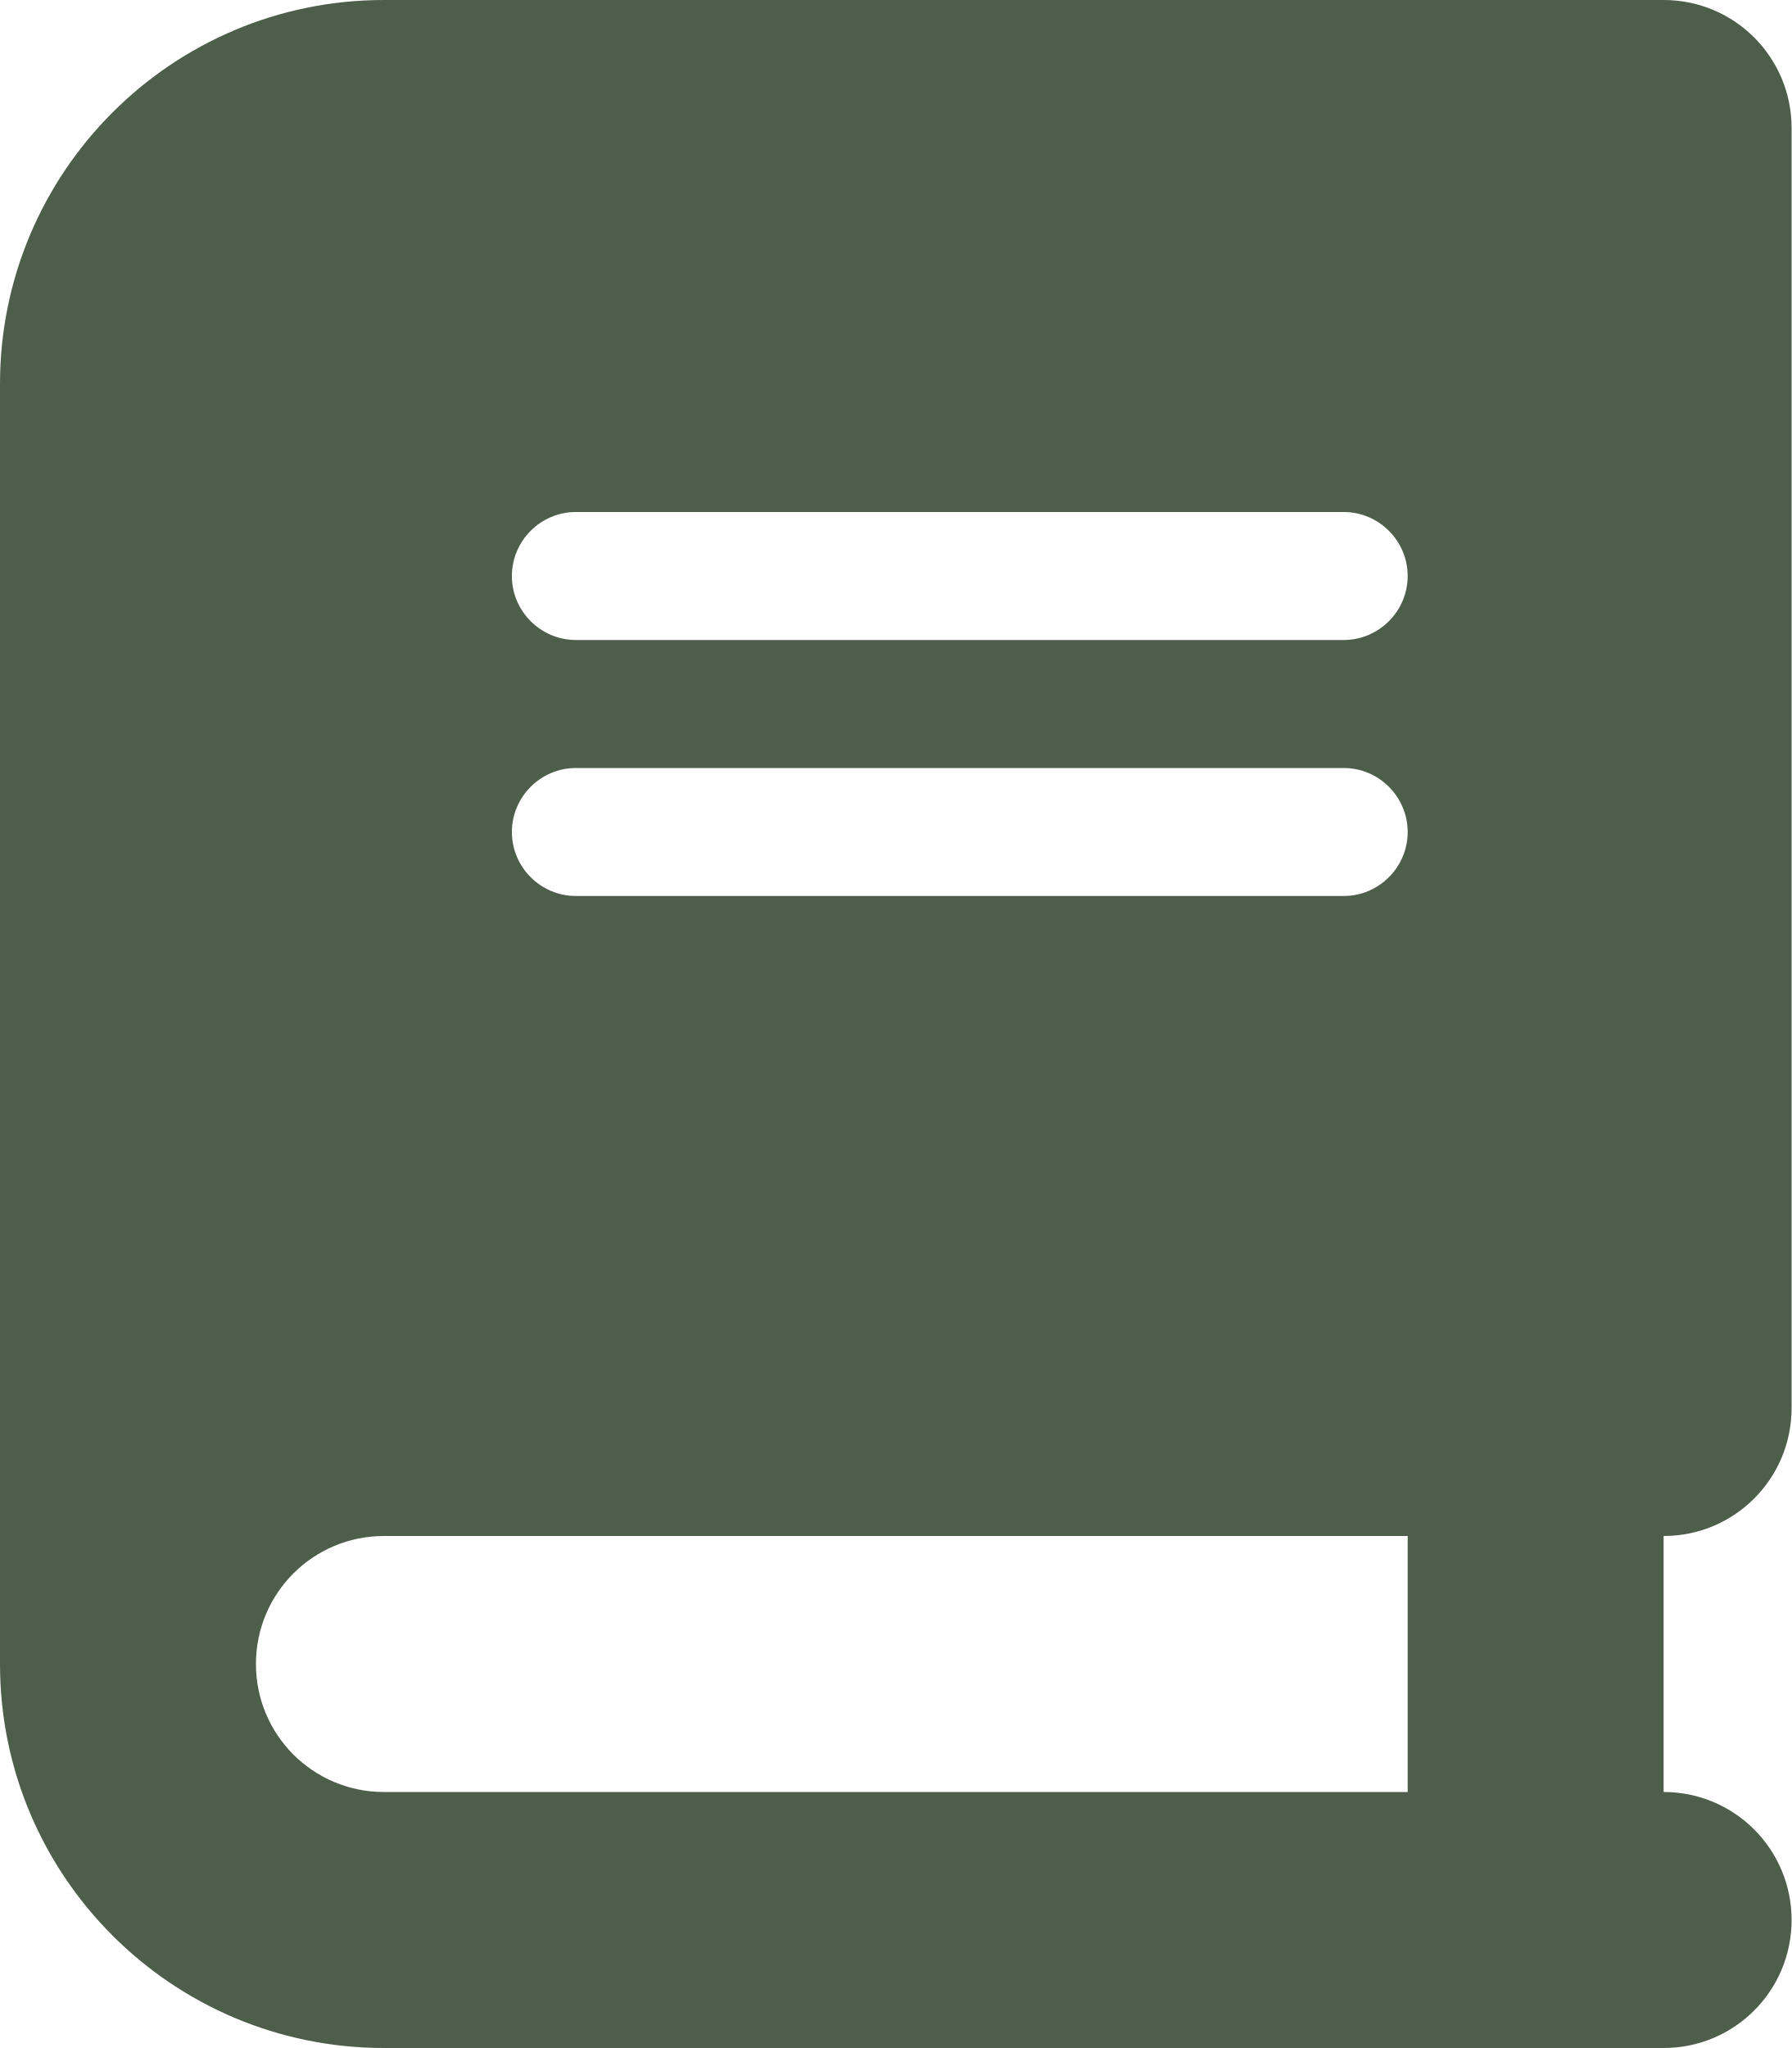
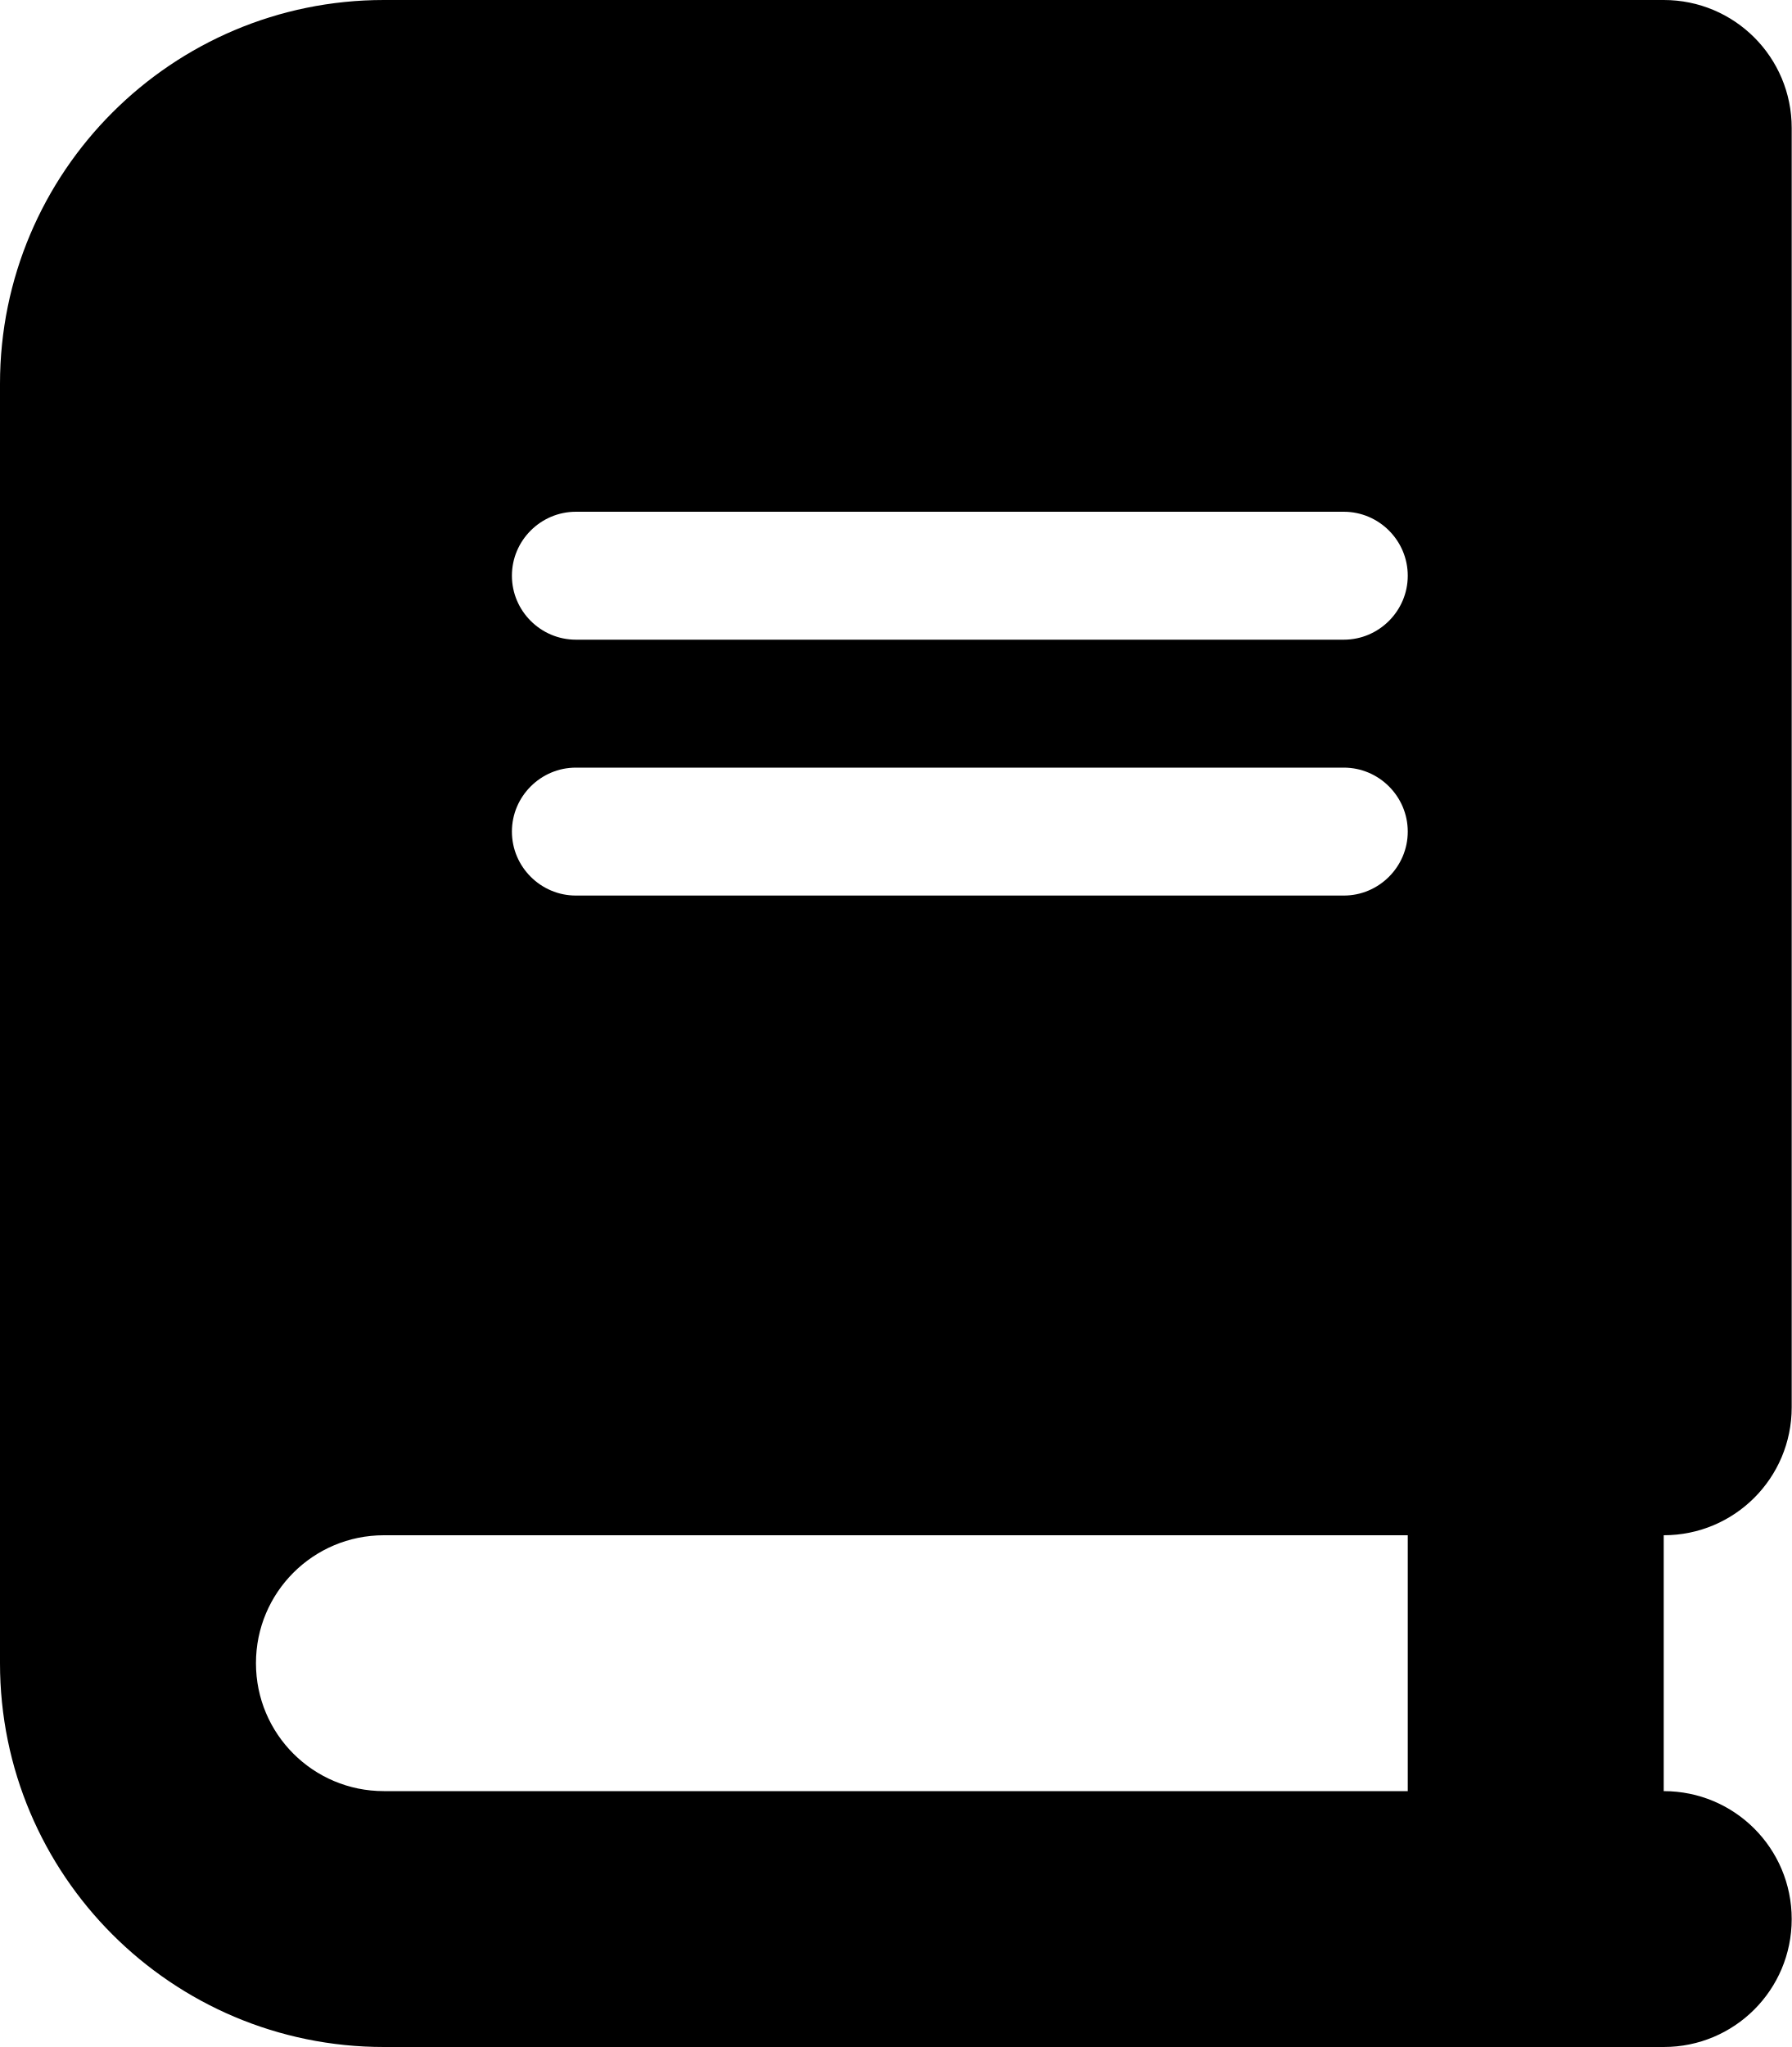
- <svg xmlns="http://www.w3.org/2000/svg" width="448" height="512" viewBox="0 0 448 512" fill="none">
-   <path d="M96 0C43 0 0 43 0 96V416C0 469 43 512 96 512H384H416C433.7 512 448 497.7 448 480C448 462.3 433.7 448 416 448V384C433.7 384 448 369.7 448 352V32C448 14.3 433.7 0 416 0H384H96ZM96 384H352V448H96C78.3 448 64 433.7 64 416C64 398.3 78.3 384 96 384ZM128 144C128 135.2 135.2 128 144 128H336C344.8 128 352 135.2 352 144C352 152.8 344.8 160 336 160H144C135.2 160 128 152.8 128 144ZM144 192H336C344.8 192 352 199.2 352 208C352 216.8 344.8 224 336 224H144C135.2 224 128 216.8 128 208C128 199.2 135.2 192 144 192Z" fill="#4D5E4A" />
+ <svg xmlns="http://www.w3.org/2000/svg" width="485" height="554" viewBox="0 0 485 554" fill="none">
+   <path d="M103.929 0C46.551 0 0 46.527 0 103.875V450.125C0 507.473 46.551 554 103.929 554H415.714H450.357C469.519 554 485 538.527 485 519.375C485 500.223 469.519 484.75 450.357 484.75V415.5C469.519 415.5 485 400.027 485 380.875V34.625C485 15.473 469.519 0 450.357 0H415.714H103.929ZM103.929 415.5H381.071V484.75H103.929C84.767 484.75 69.286 469.277 69.286 450.125C69.286 430.973 84.767 415.5 103.929 415.5ZM138.571 155.812C138.571 146.291 146.366 138.5 155.893 138.5H363.75C373.277 138.5 381.071 146.291 381.071 155.812C381.071 165.334 373.277 173.125 363.75 173.125H155.893C146.366 173.125 138.571 165.334 138.571 155.812ZM155.893 207.75H363.75C373.277 207.75 381.071 215.541 381.071 225.062C381.071 234.584 373.277 242.375 363.75 242.375H155.893C146.366 242.375 138.571 234.584 138.571 225.062C138.571 215.541 146.366 207.75 155.893 207.75Z" fill="black" />
</svg>
